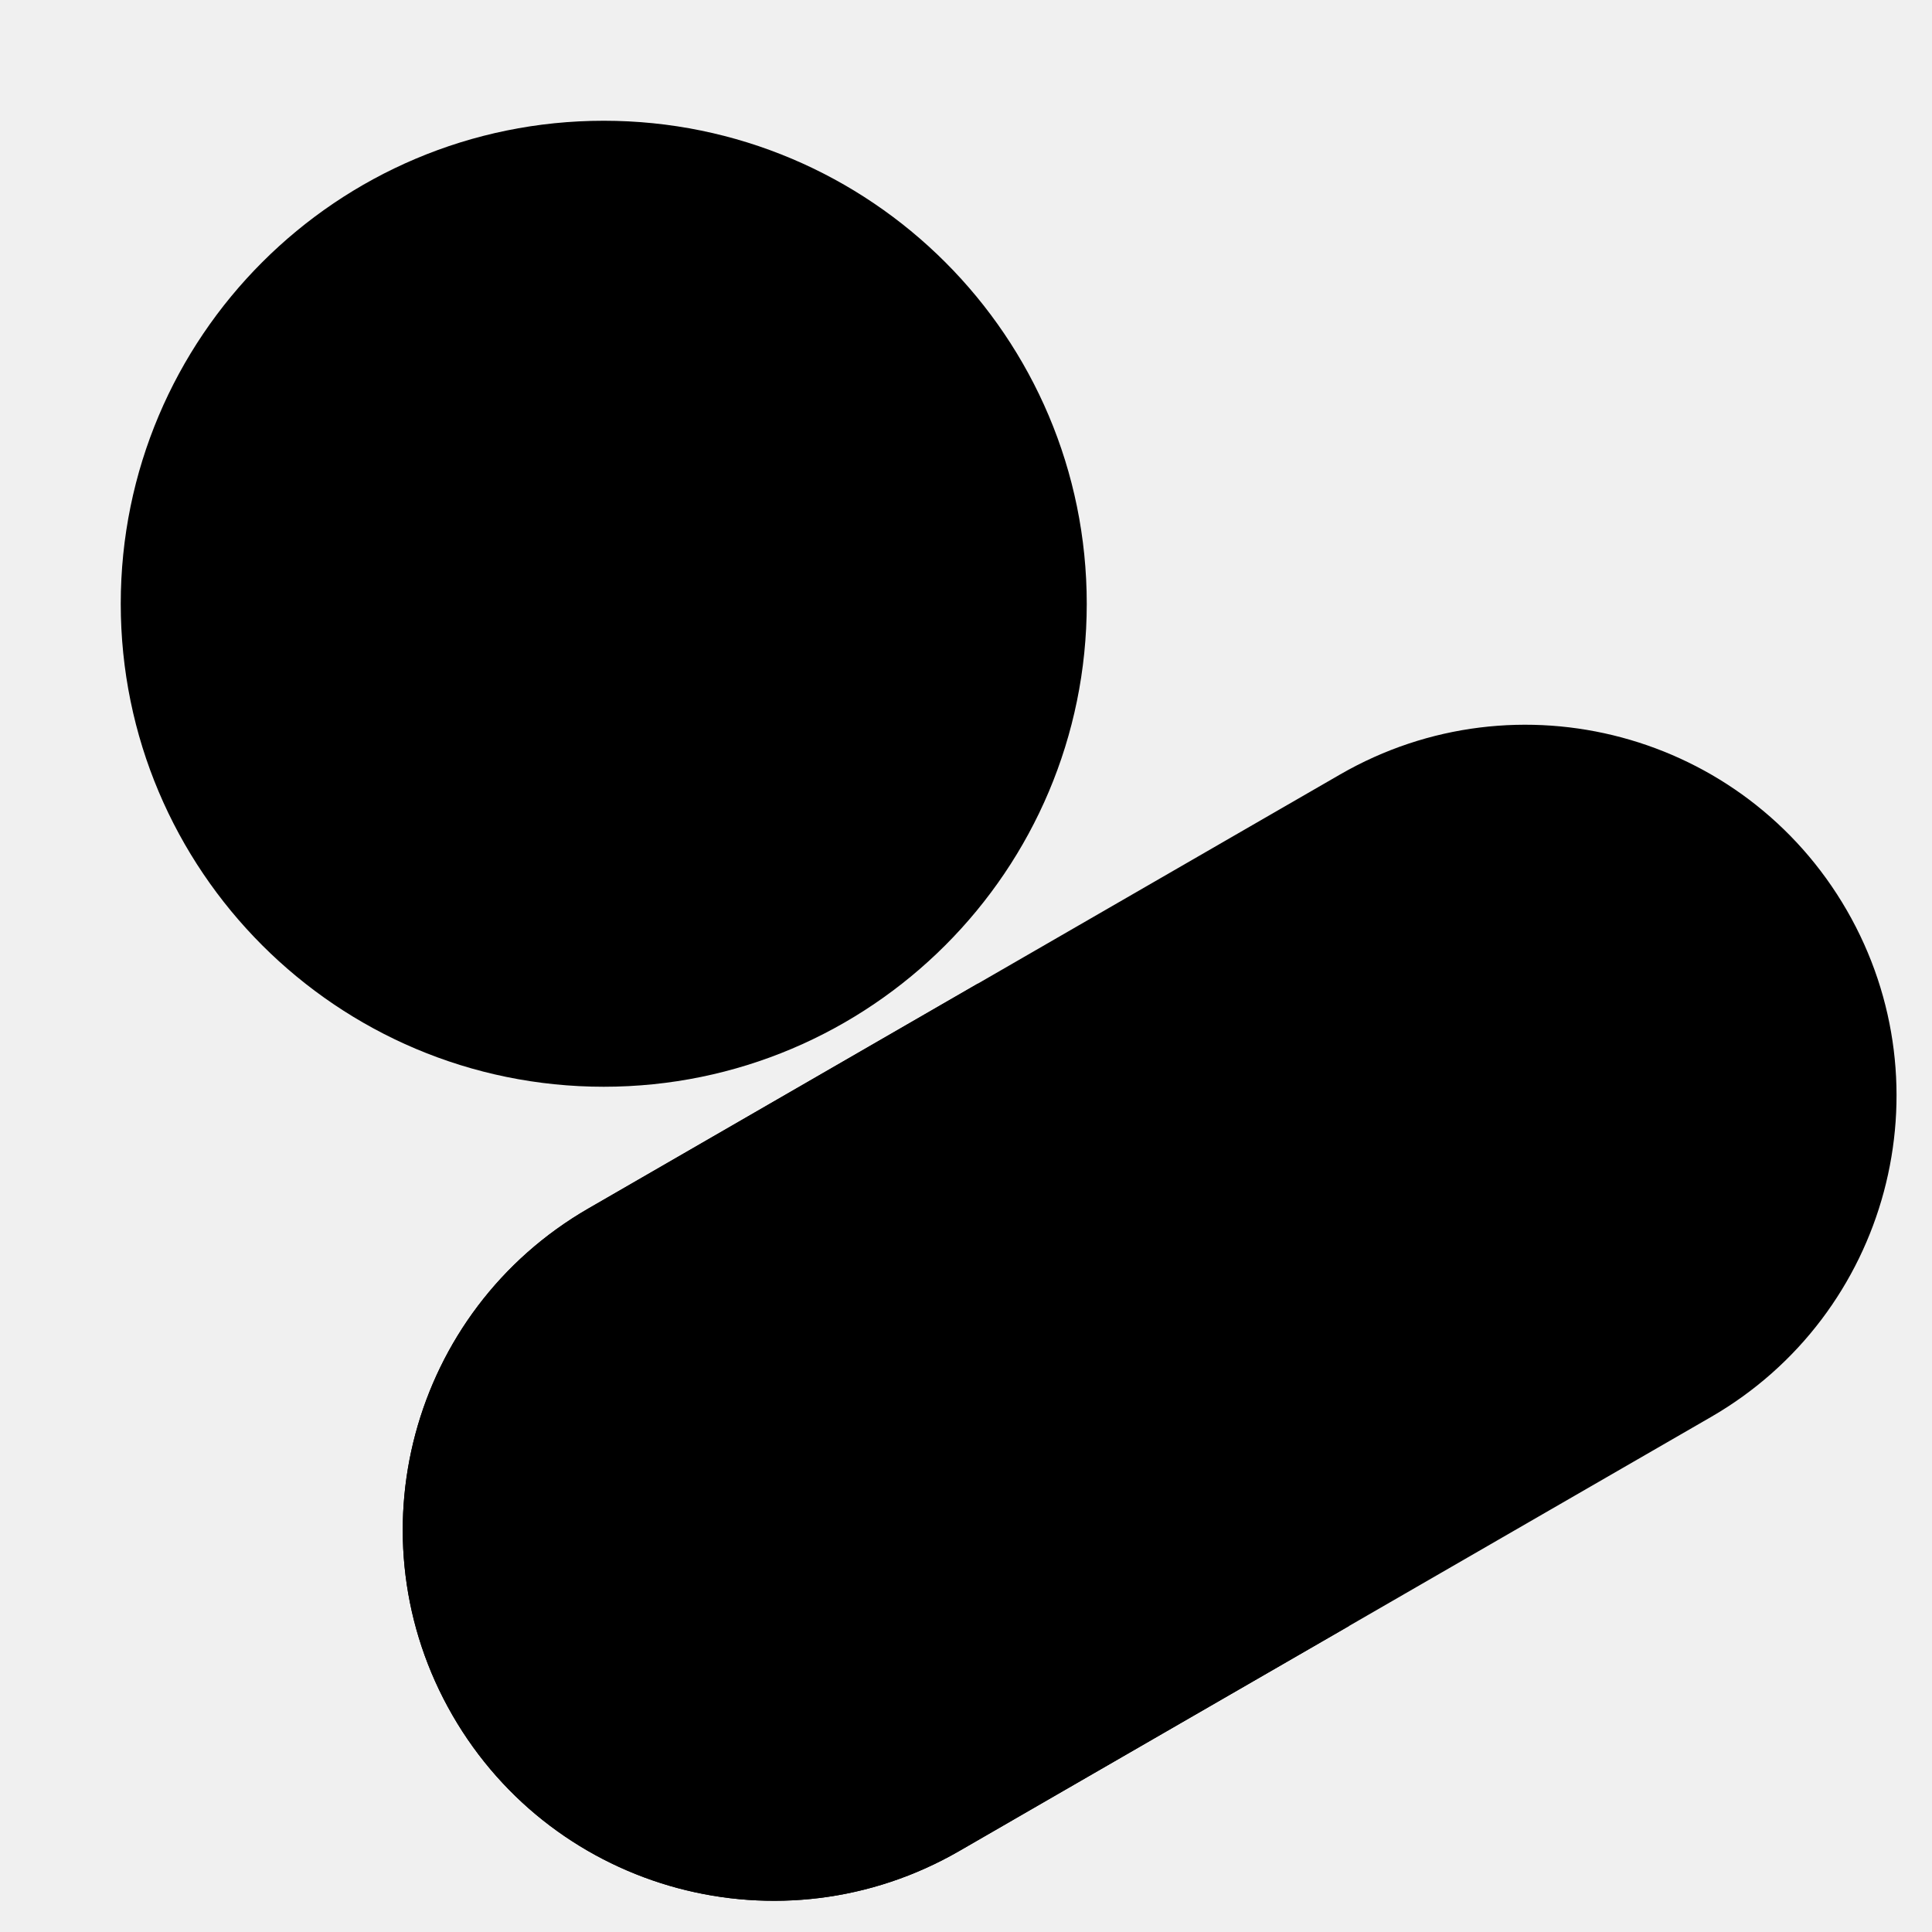
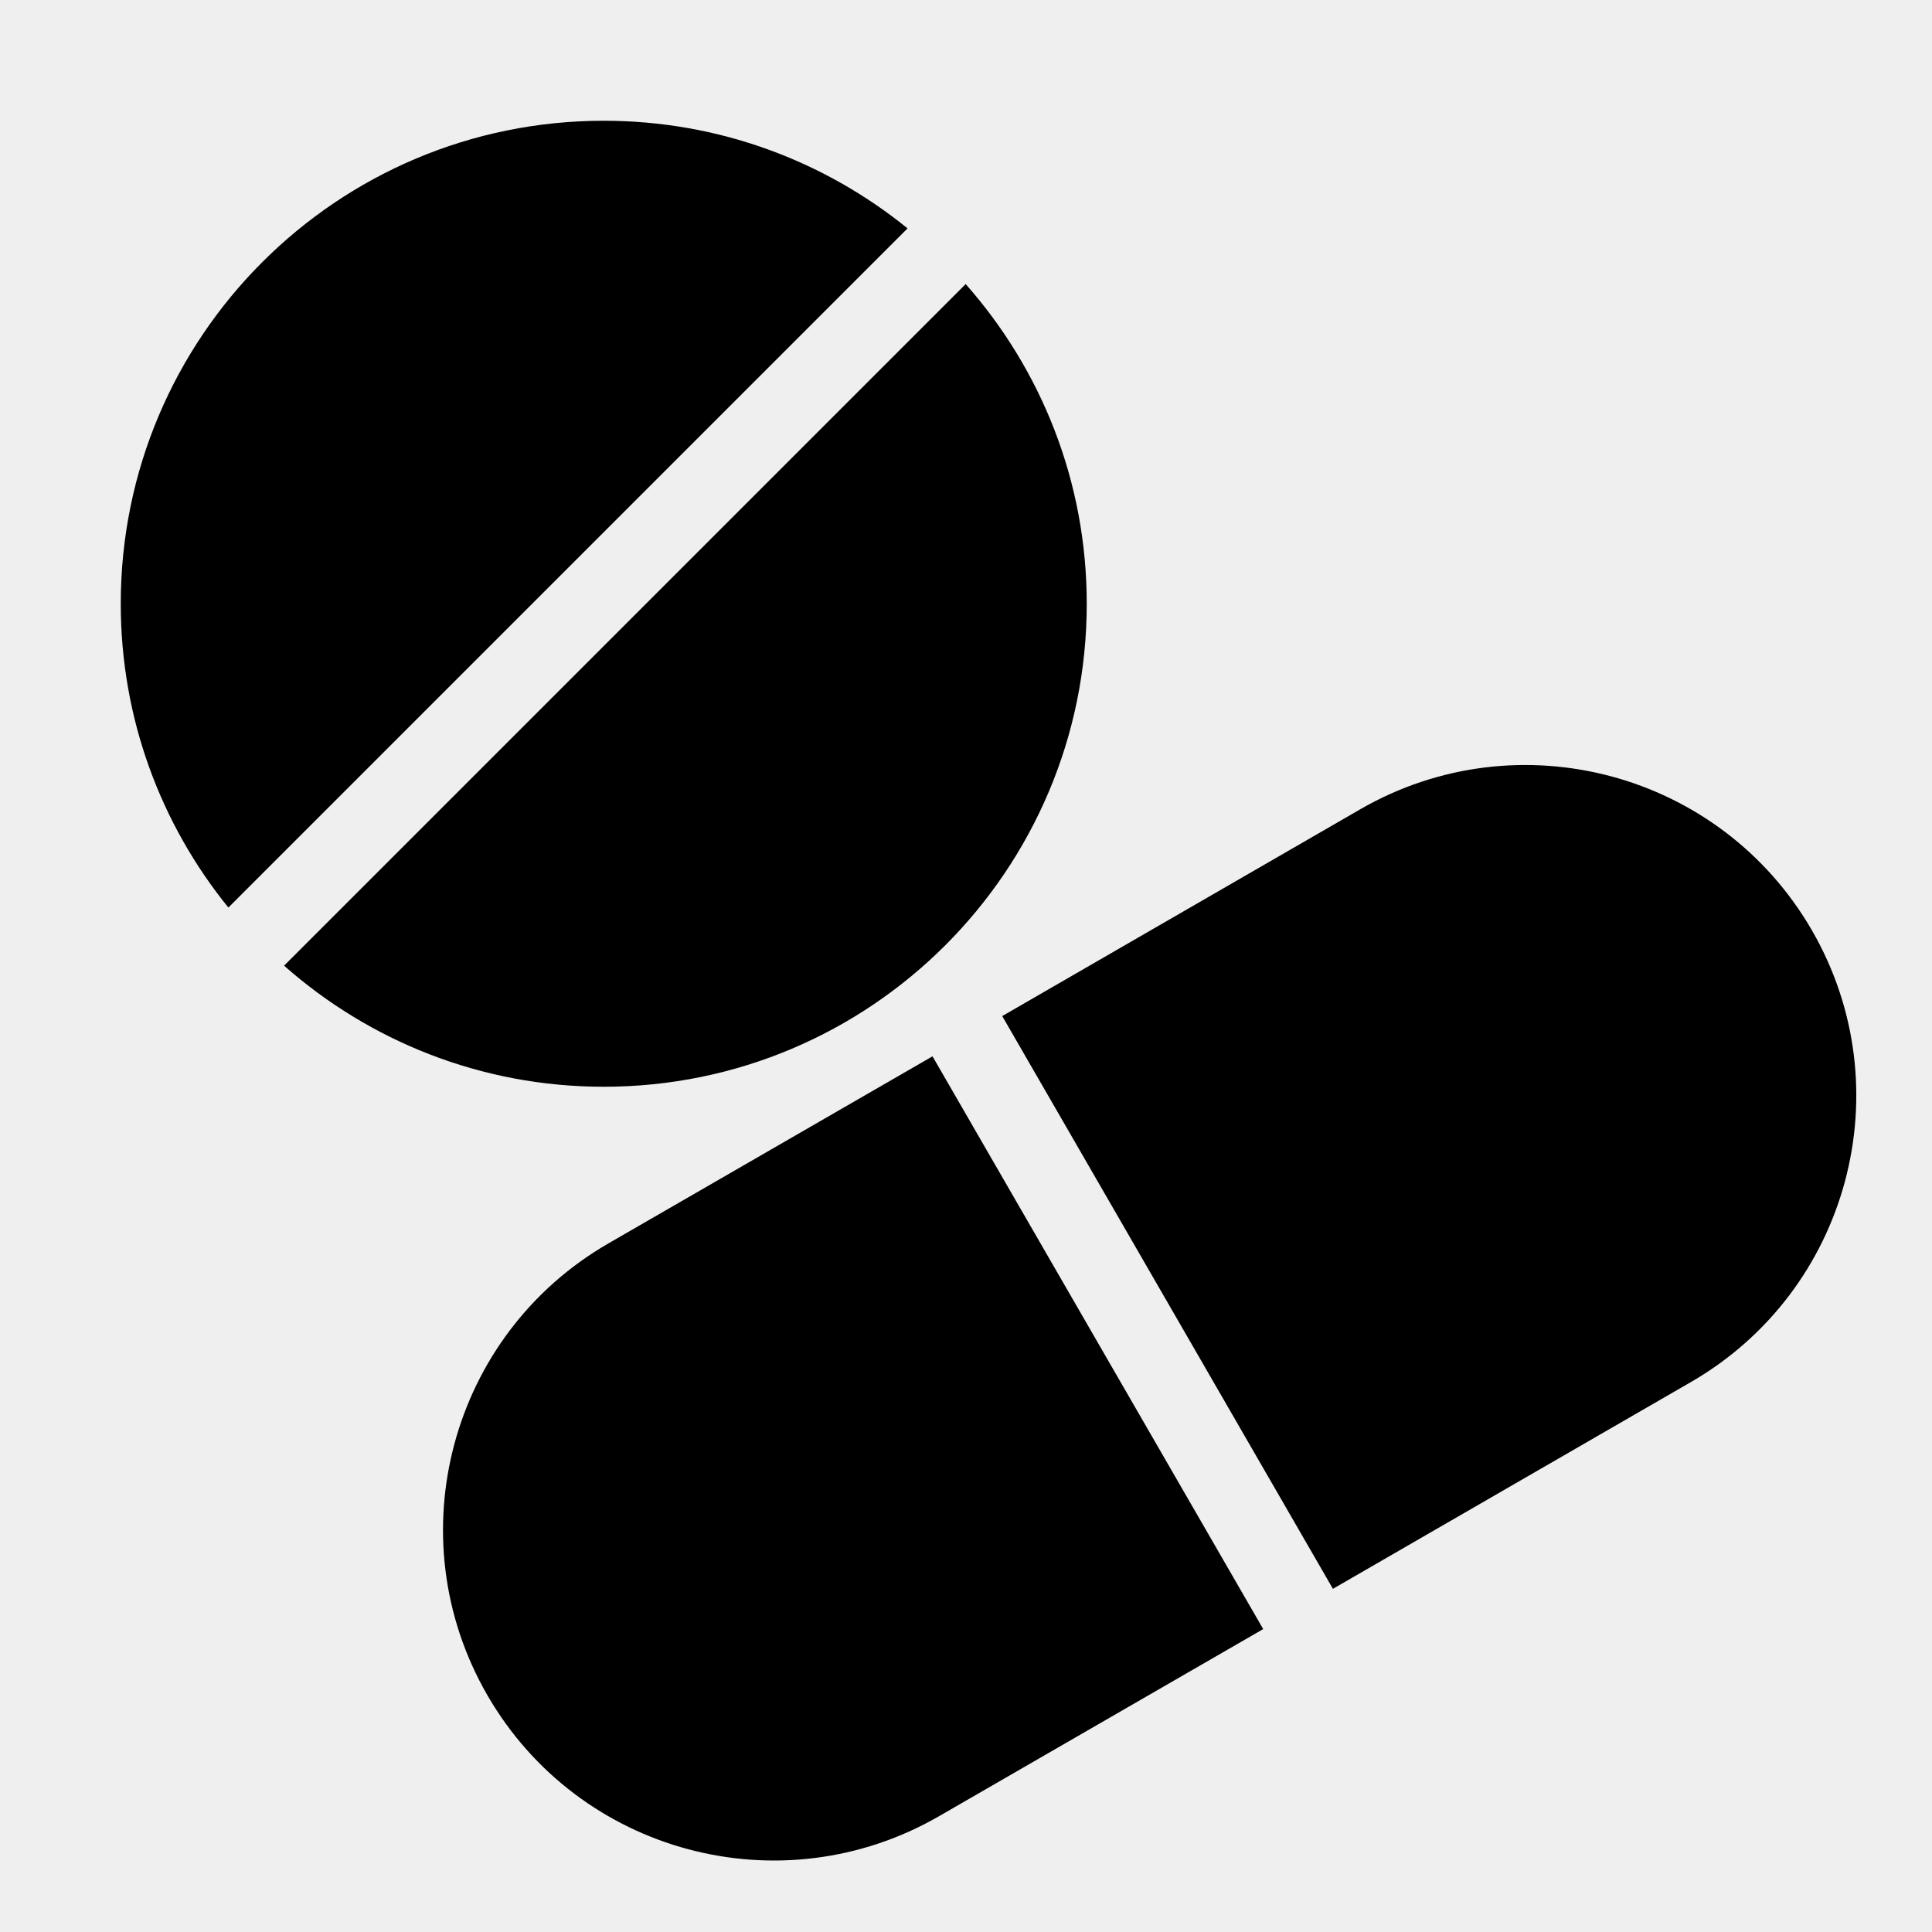
<svg xmlns="http://www.w3.org/2000/svg" width="24" height="24" viewBox="0 0 24 24" fill="none">
-   <g clip-path="url(#clip0_15013_15988)">
-     <rect x="4" y="17.5" width="19" height="8.216" rx="4.108" transform="rotate(-30 4 17.5)" fill="black" stroke="black" stroke-miterlimit="10" />
-     <path d="M6.054 21.058C4.92 19.093 5.593 16.58 7.558 15.446L11.965 12.901L16.073 20.017L11.666 22.561C9.701 23.696 7.188 23.023 6.054 21.058Z" fill="black" stroke="black" stroke-miterlimit="10" />
-     <line x1="16.125" y1="19.987" x2="12.017" y2="12.872" stroke="black" />
-     <circle cx="7.5" cy="7.5" r="5.5" fill="black" stroke="black" stroke-miterlimit="10" />
-     <line x1="3.646" y1="11.173" x2="11.173" y2="3.647" stroke="black" />
+   <rect width="24" height="24" fill="#BCBCBC" />
+   <g id="ÐÐºÐ¾Ð½ÐºÐ¸">
+     <rect width="1380" height="7171" transform="translate(-1240 -5071)" fill="white" />
+     <g id="ÑÐµÑÐºÐ°">
+       <g id="Ð¤Ð°ÑÐ¼Ð°ÑÐµÐ²ÑÐ¸ÐºÐ°">
+         <rect x="-200" y="-20" width="290" height="112" rx="1" fill="#EFEFEF" />
+         <g id="Ð¤Ð°ÑÐ¼Ð°ÑÐµÐ²ÑÐ¸ÐºÐ°_2">
+           <g id="ÐÐ¸Ð´=mono" clip-path="url(#clip0_0_1)">
+             <g id="Group">
+               <path id="Subtract" d="M15.692 20.237L11.666 22.561C9.701 23.695 7.189 23.023 6.054 21.058C4.92 19.093 5.593 16.58 7.558 15.446L11.584 13.122L15.692 20.237ZM16.896 10.054C18.861 8.92 21.374 9.593 22.509 11.558C23.643 13.523 22.969 16.035 21.004 17.169L16.558 19.737L12.45 12.622L16.896 10.054Z" fill="black" />
+             </g>
+             <path id="Union" d="M11.996 3.529C12.931 4.587 13.5 5.977 13.5 7.5C13.5 10.814 10.814 13.5 7.5 13.5C5.977 13.5 4.587 12.931 3.529 11.996L11.996 3.529ZM7.5 1.5C8.93 1.5 10.243 2.001 11.274 2.837L2.837 11.274C2.001 10.243 1.5 8.93 1.5 7.5C1.5 4.186 4.186 1.5 7.5 1.5Z" fill="black" />
+           </g>
+         </g>
+       </g>
+     </g>
  </g>
  <defs>
-     <clipPath id="clip0_15013_15988">
+     <clipPath id="clip0_0_1">
      <rect width="24" height="24" fill="white" />
    </clipPath>
  </defs>
</svg>
